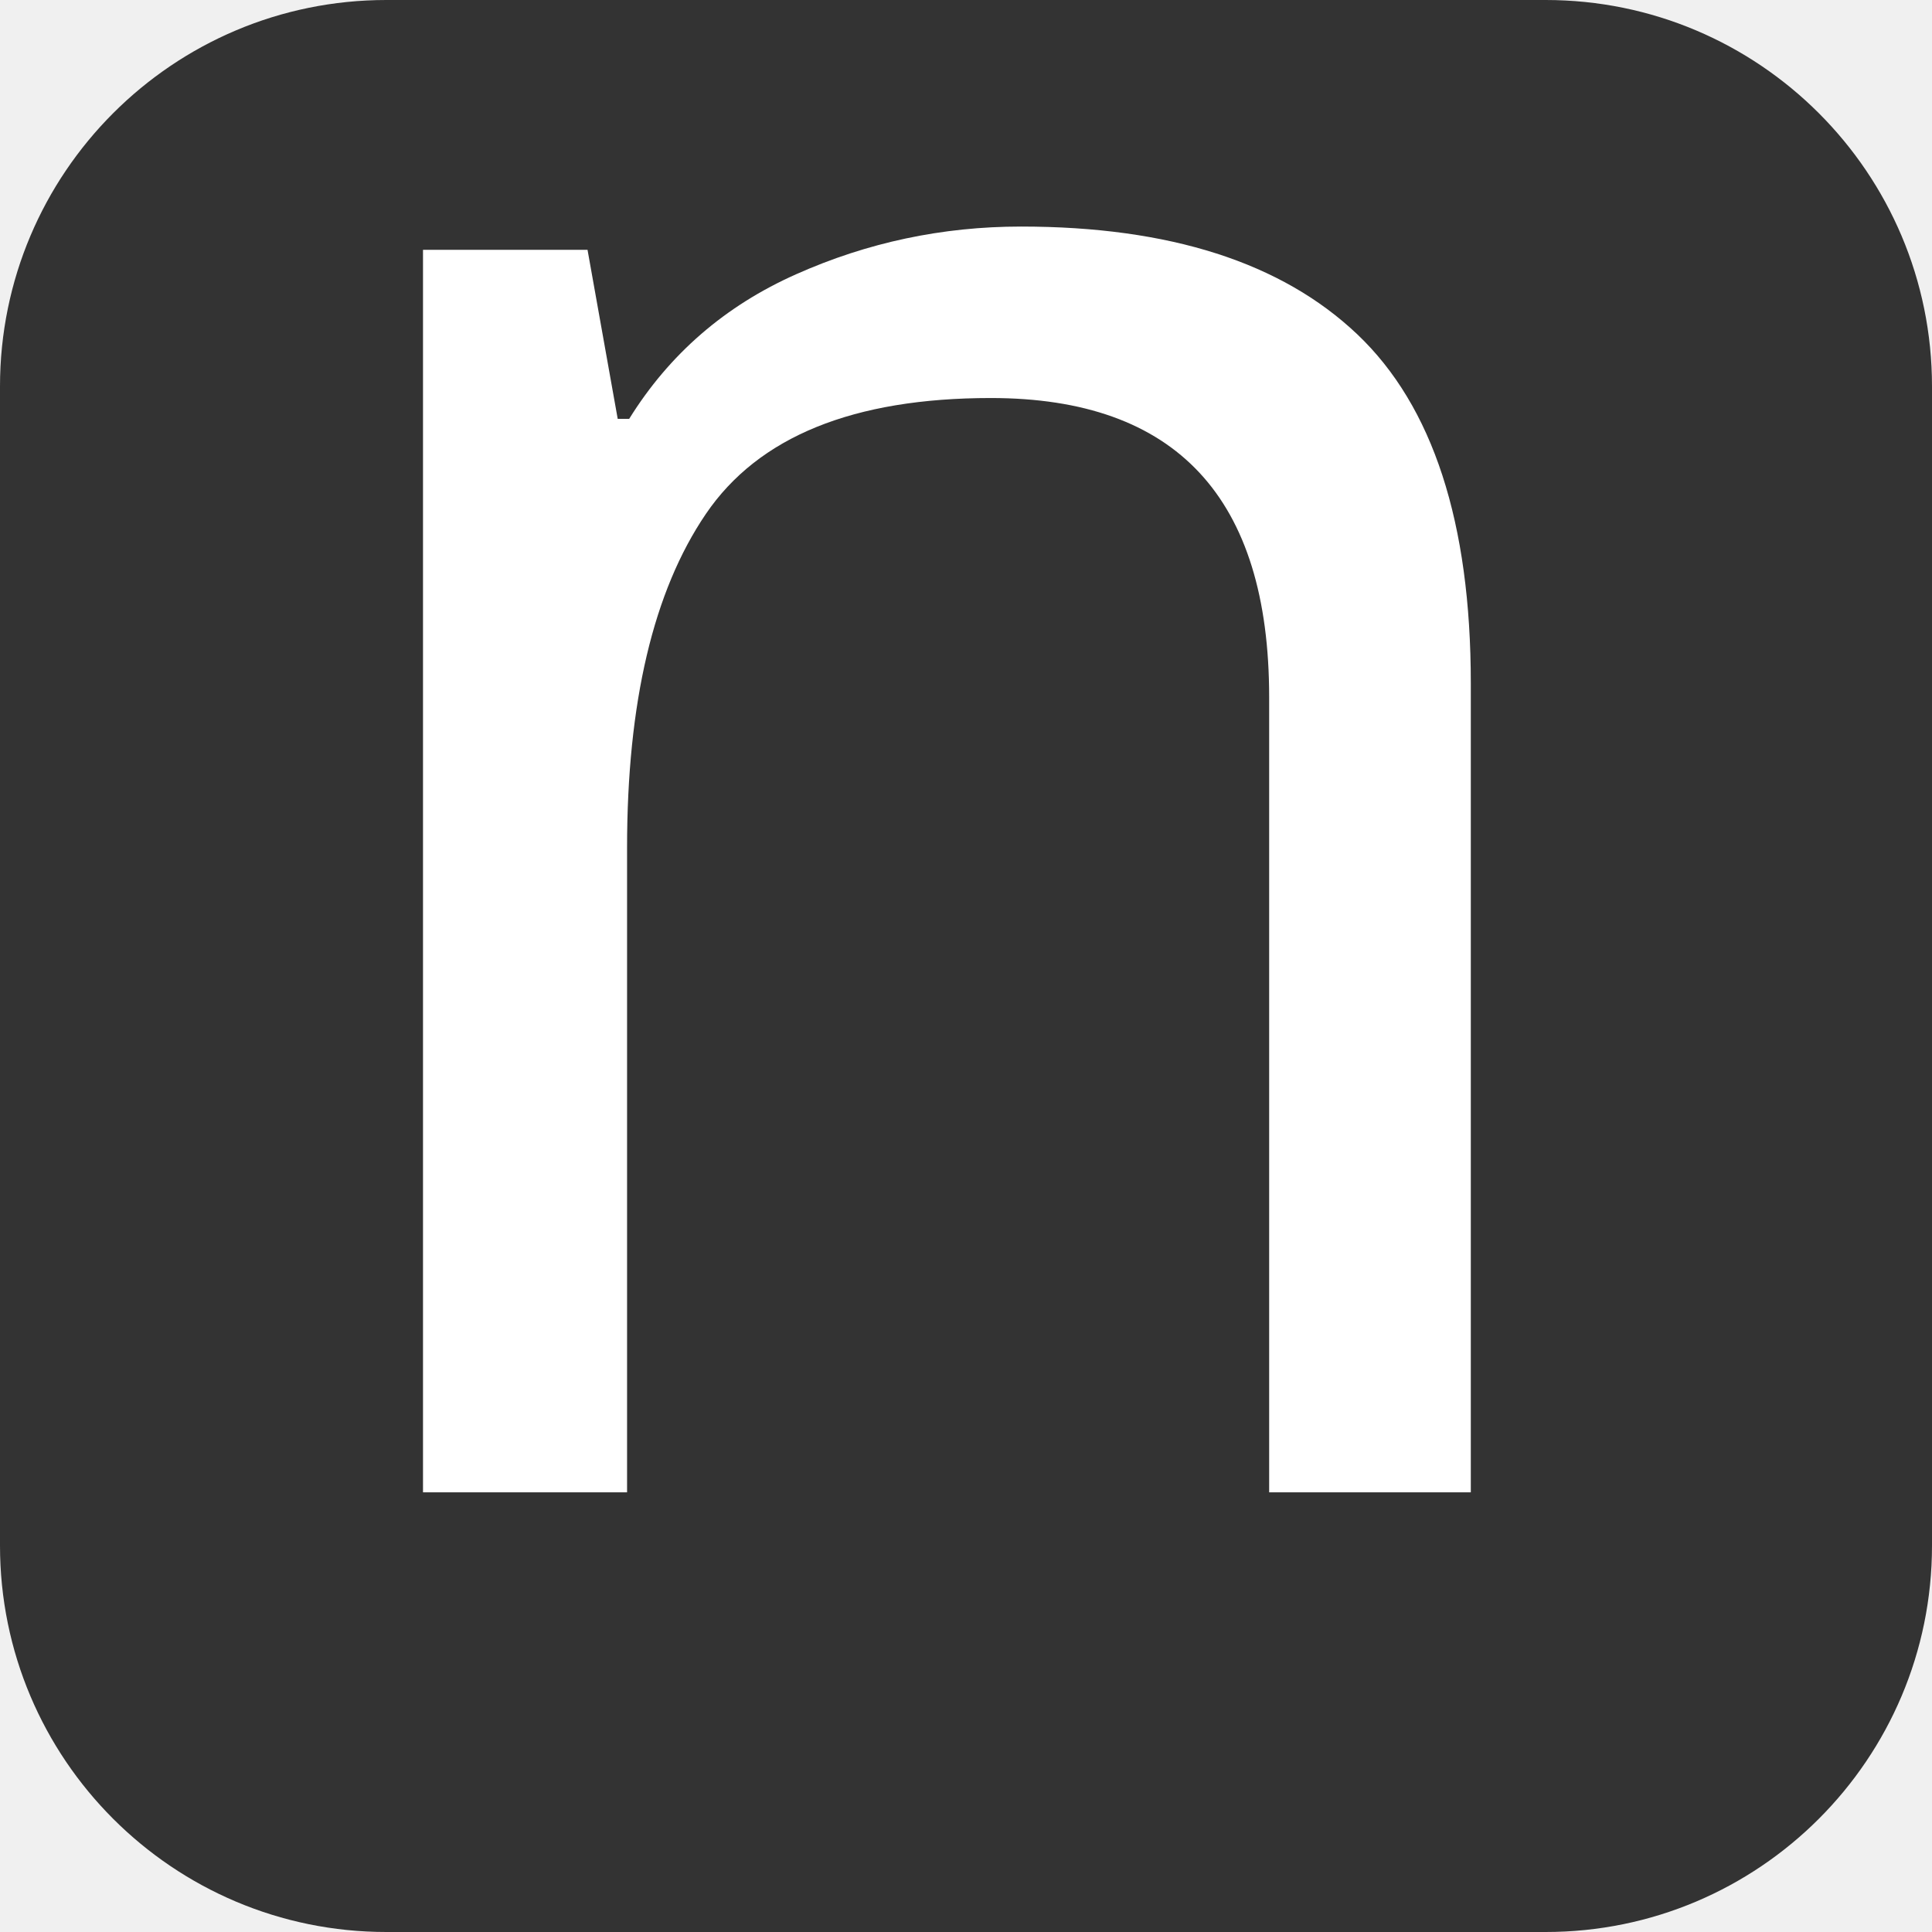
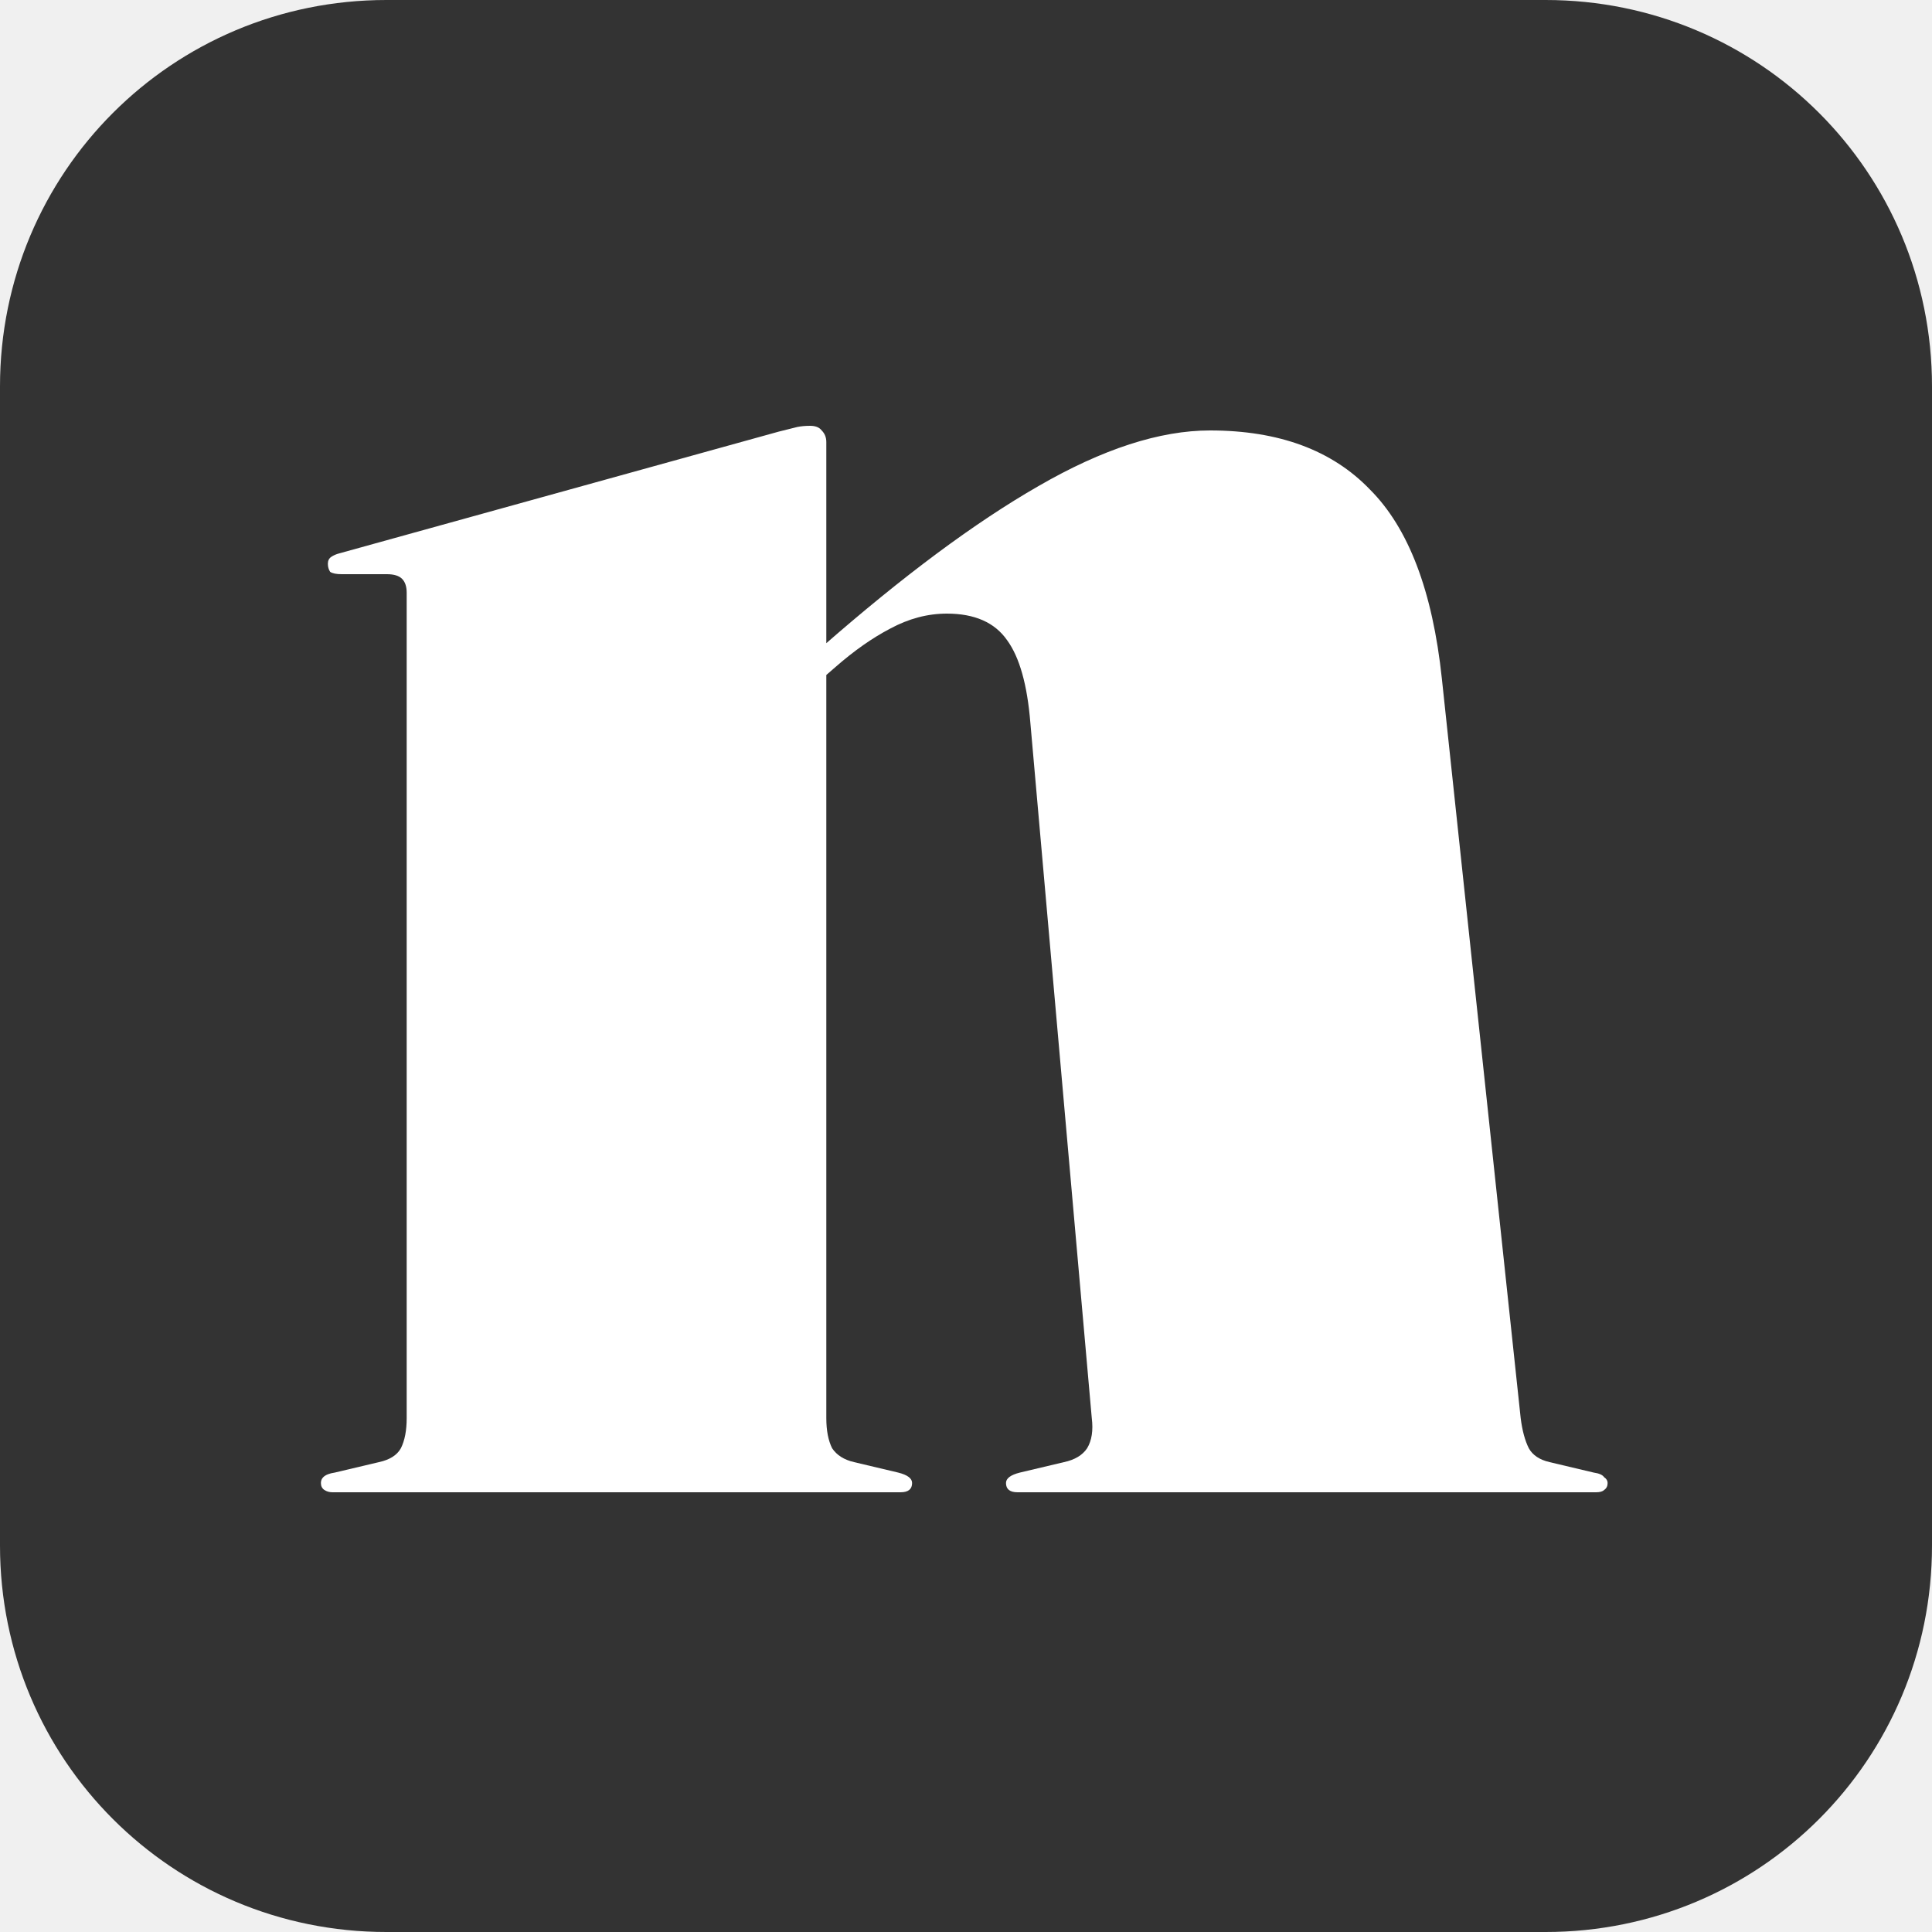
- <svg xmlns="http://www.w3.org/2000/svg" version="1.1" viewBox="0 0 100 100">
-   <rect width="100" height="100" rx="20" fill="#333" />
-   <text x="48.77" y="77.24" fill="#ffffff" font-family="Arial, sans-serif" font-size="120px" font-weight="bold" text-anchor="middle">
-     <tspan font-family="Fraunces" font-size="120px" font-weight="normal" style="font-variant-caps:normal;font-variant-east-asian:normal;font-variant-ligatures:normal;font-variant-numeric:normal;font-variation-settings:'opsz' 144, 'wght' 898">n</tspan>
-   </text>
+ <svg xmlns="http://www.w3.org/2000/svg" version="1.1" viewBox="0 0 100 100" id="svg8">
+   <defs id="defs12" />
+   <path id="rect2" style="fill:#333333" d="m 20,0 h 60 c 11.08,0 20,8.92 20,20 v 60 c 0,11.08 -8.92,20 -20,20 H 20 C 8.92,100 0,91.08 0,80 V 20 C 0,8.92 8.92,0 20,0 Z" />
+   <g aria-label="n" id="text6" style="font-weight:bold;font-size:120px;font-family:Arial, sans-serif;text-anchor:middle;fill:#ffffff">
+     <path d="m 42.77,22.88 v 50.52 q 0,0.96 0.3,1.56 0.36,0.54 1.14,0.72 l 2.28,0.54 q 0.72,0.18 0.72,0.54 0,0.48 -0.6,0.48 h -29.4 q -0.24,0 -0.42,-0.12 -0.18,-0.12 -0.18,-0.36 0,-0.18 0.12,-0.3 0.18,-0.18 0.6,-0.24 l 2.28,-0.54 q 0.84,-0.18 1.14,-0.72 0.3,-0.6 0.3,-1.56 v -42.72 q 0,-0.48 -0.24,-0.72 -0.24,-0.24 -0.78,-0.24 h -2.34 q -0.42,0 -0.6,-0.12 -0.12,-0.18 -0.12,-0.42 0,-0.24 0.18,-0.36 0.18,-0.12 0.42,-0.18 l 22.74,-6.3 q 0.72,-0.18 0.96,-0.24 0.3,-0.06 0.66,-0.06 0.42,0 0.6,0.24 0.24,0.24 0.24,0.6 z m -1.8,13.62 -0.84,-0.9 2.4,-2.1 q 6.3,-5.52 11.22,-8.34 4.98,-2.88 8.88,-2.88 5.34,0 8.28,3.06 3,3 3.72,9.78 l 4.08,38.28 q 0.12,0.96 0.42,1.56 0.3,0.54 1.08,0.72 l 2.28,0.54 q 0.42,0.06 0.54,0.24 0.18,0.12 0.18,0.3 0,0.24 -0.18,0.36 -0.12,0.12 -0.42,0.12 h -29.94 q -0.6,0 -0.6,-0.48 0,-0.36 0.72,-0.54 l 2.28,-0.54 q 0.84,-0.18 1.2,-0.72 0.36,-0.6 0.24,-1.56 l -3.18,-36 q -0.24,-2.94 -1.2,-4.26 -0.96,-1.38 -3.12,-1.38 -1.5,0 -2.94,0.78 -1.38,0.72 -2.82,1.98 z" style="font-weight:normal;font-family:Fraunces;font-variation-settings:'opsz' 144, 'wght' 898" id="path301" />
+   </g>
</svg>
